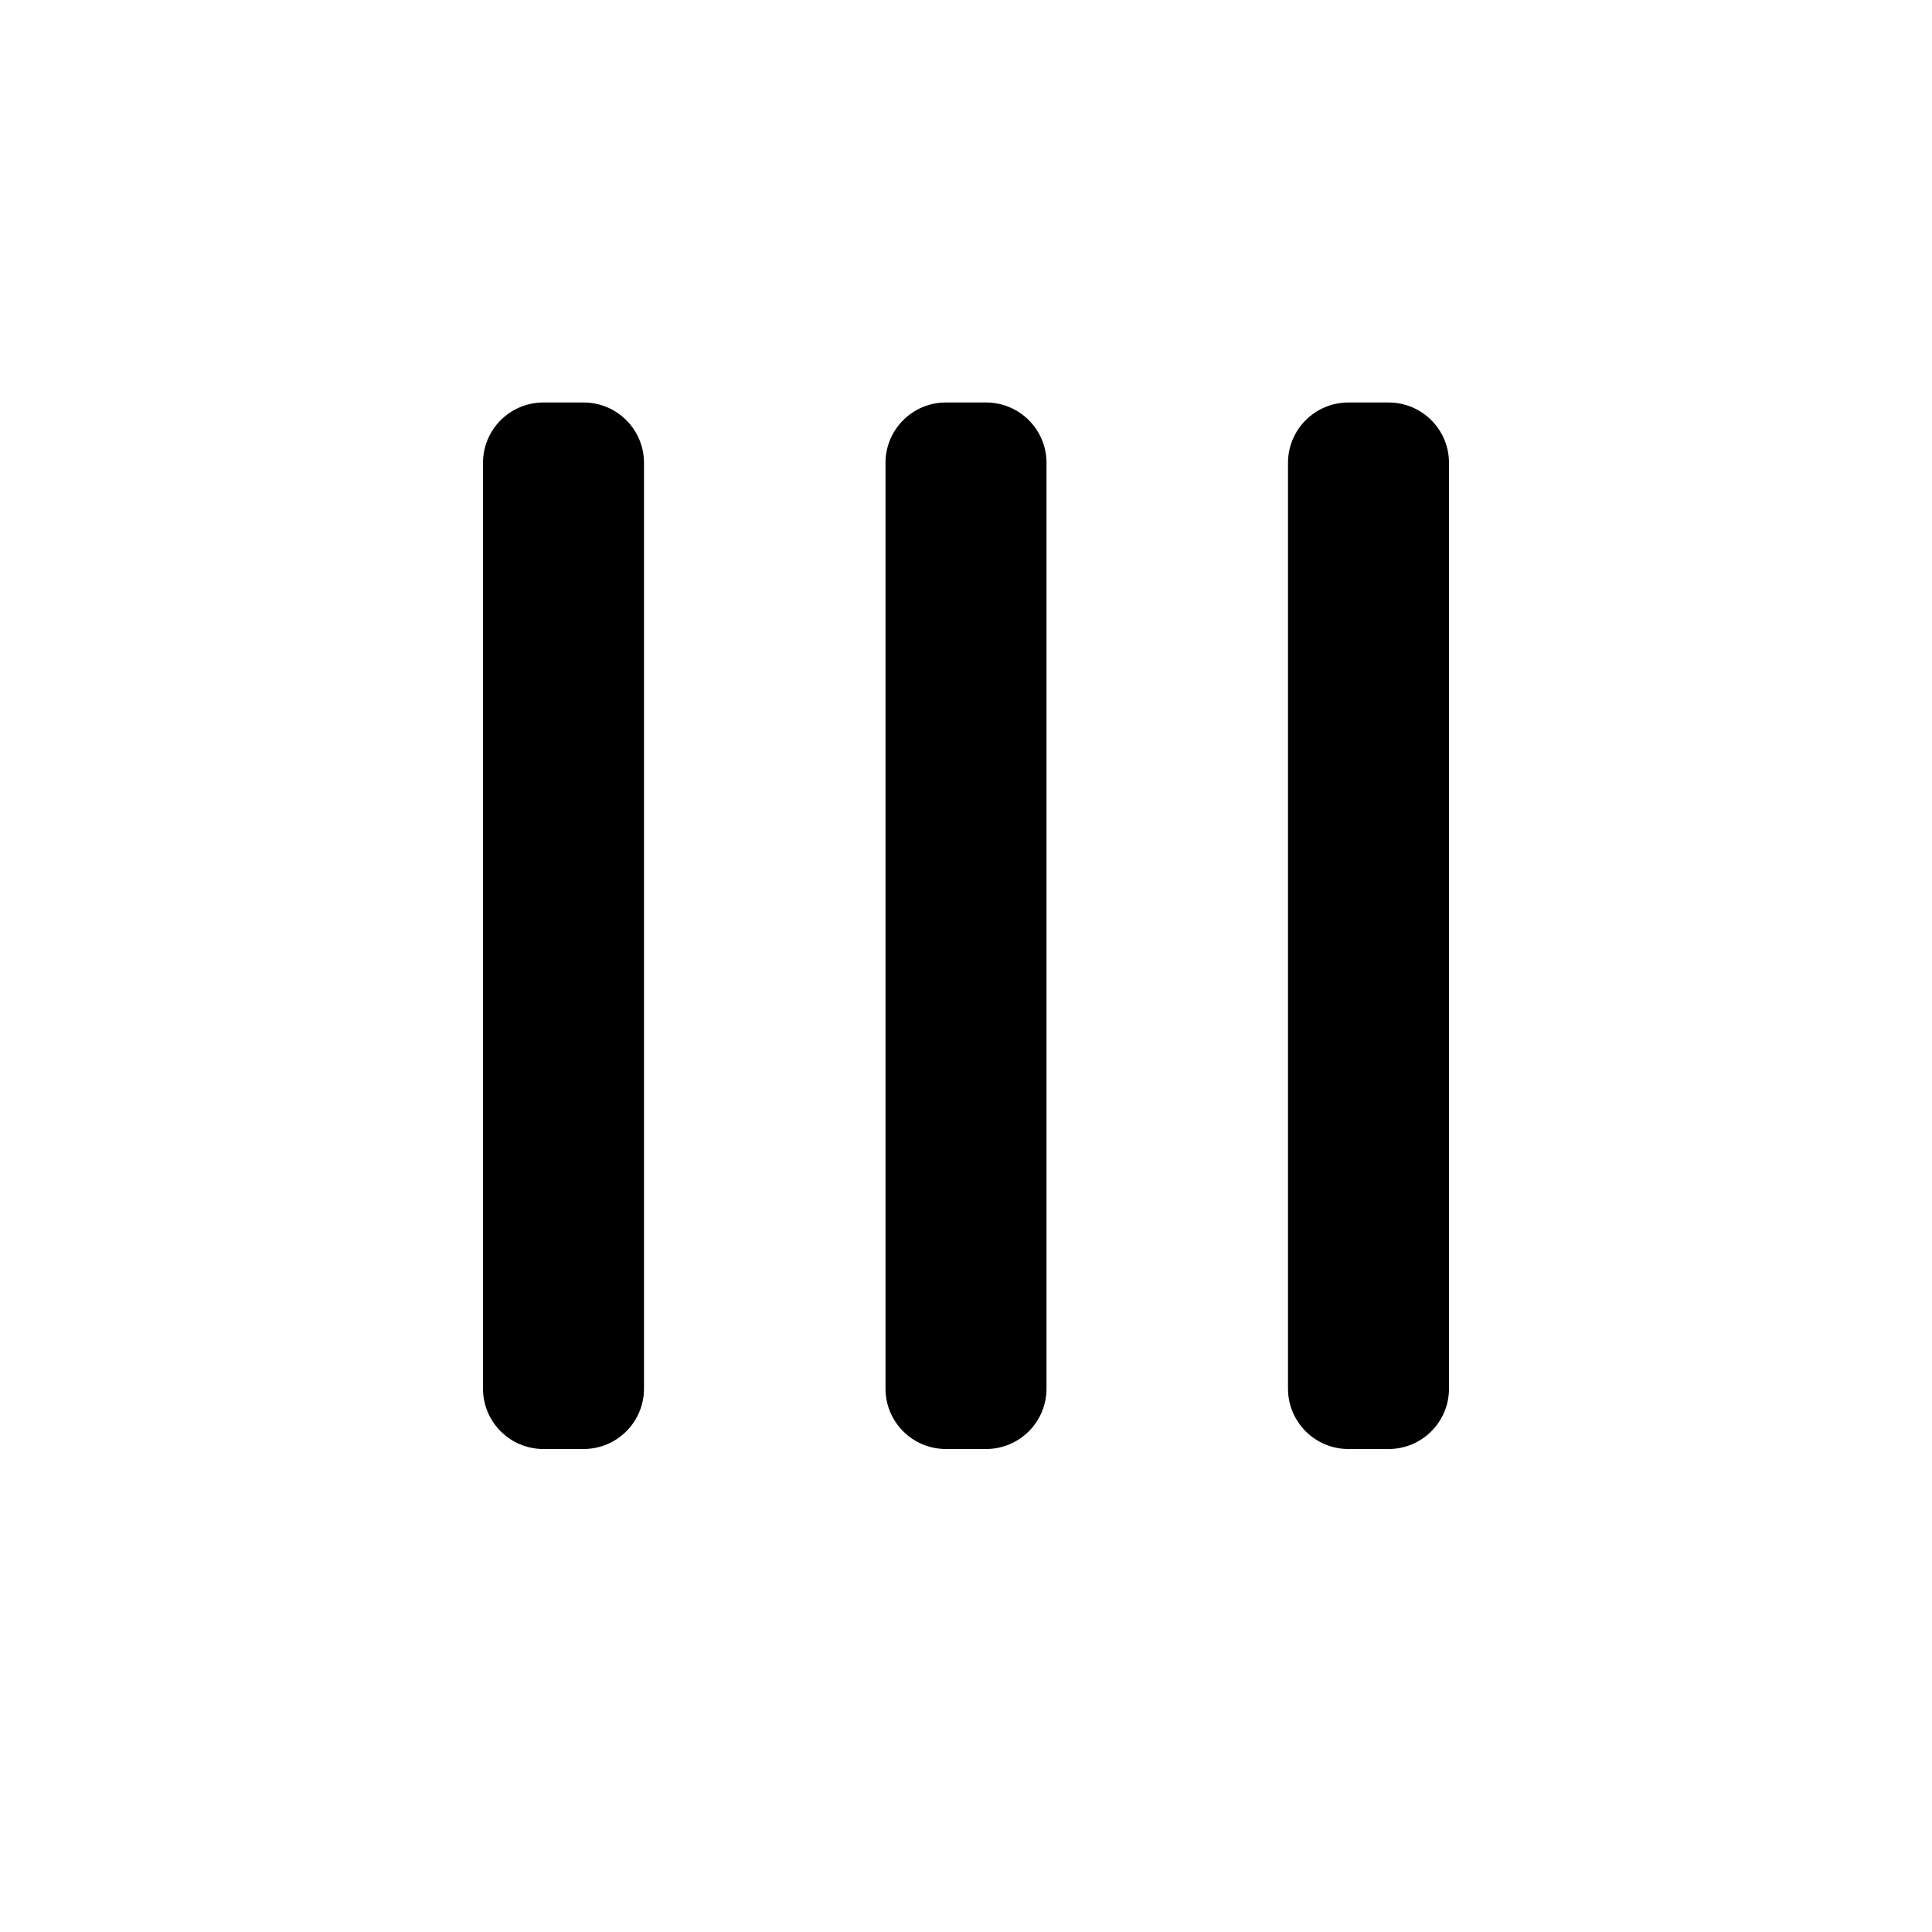
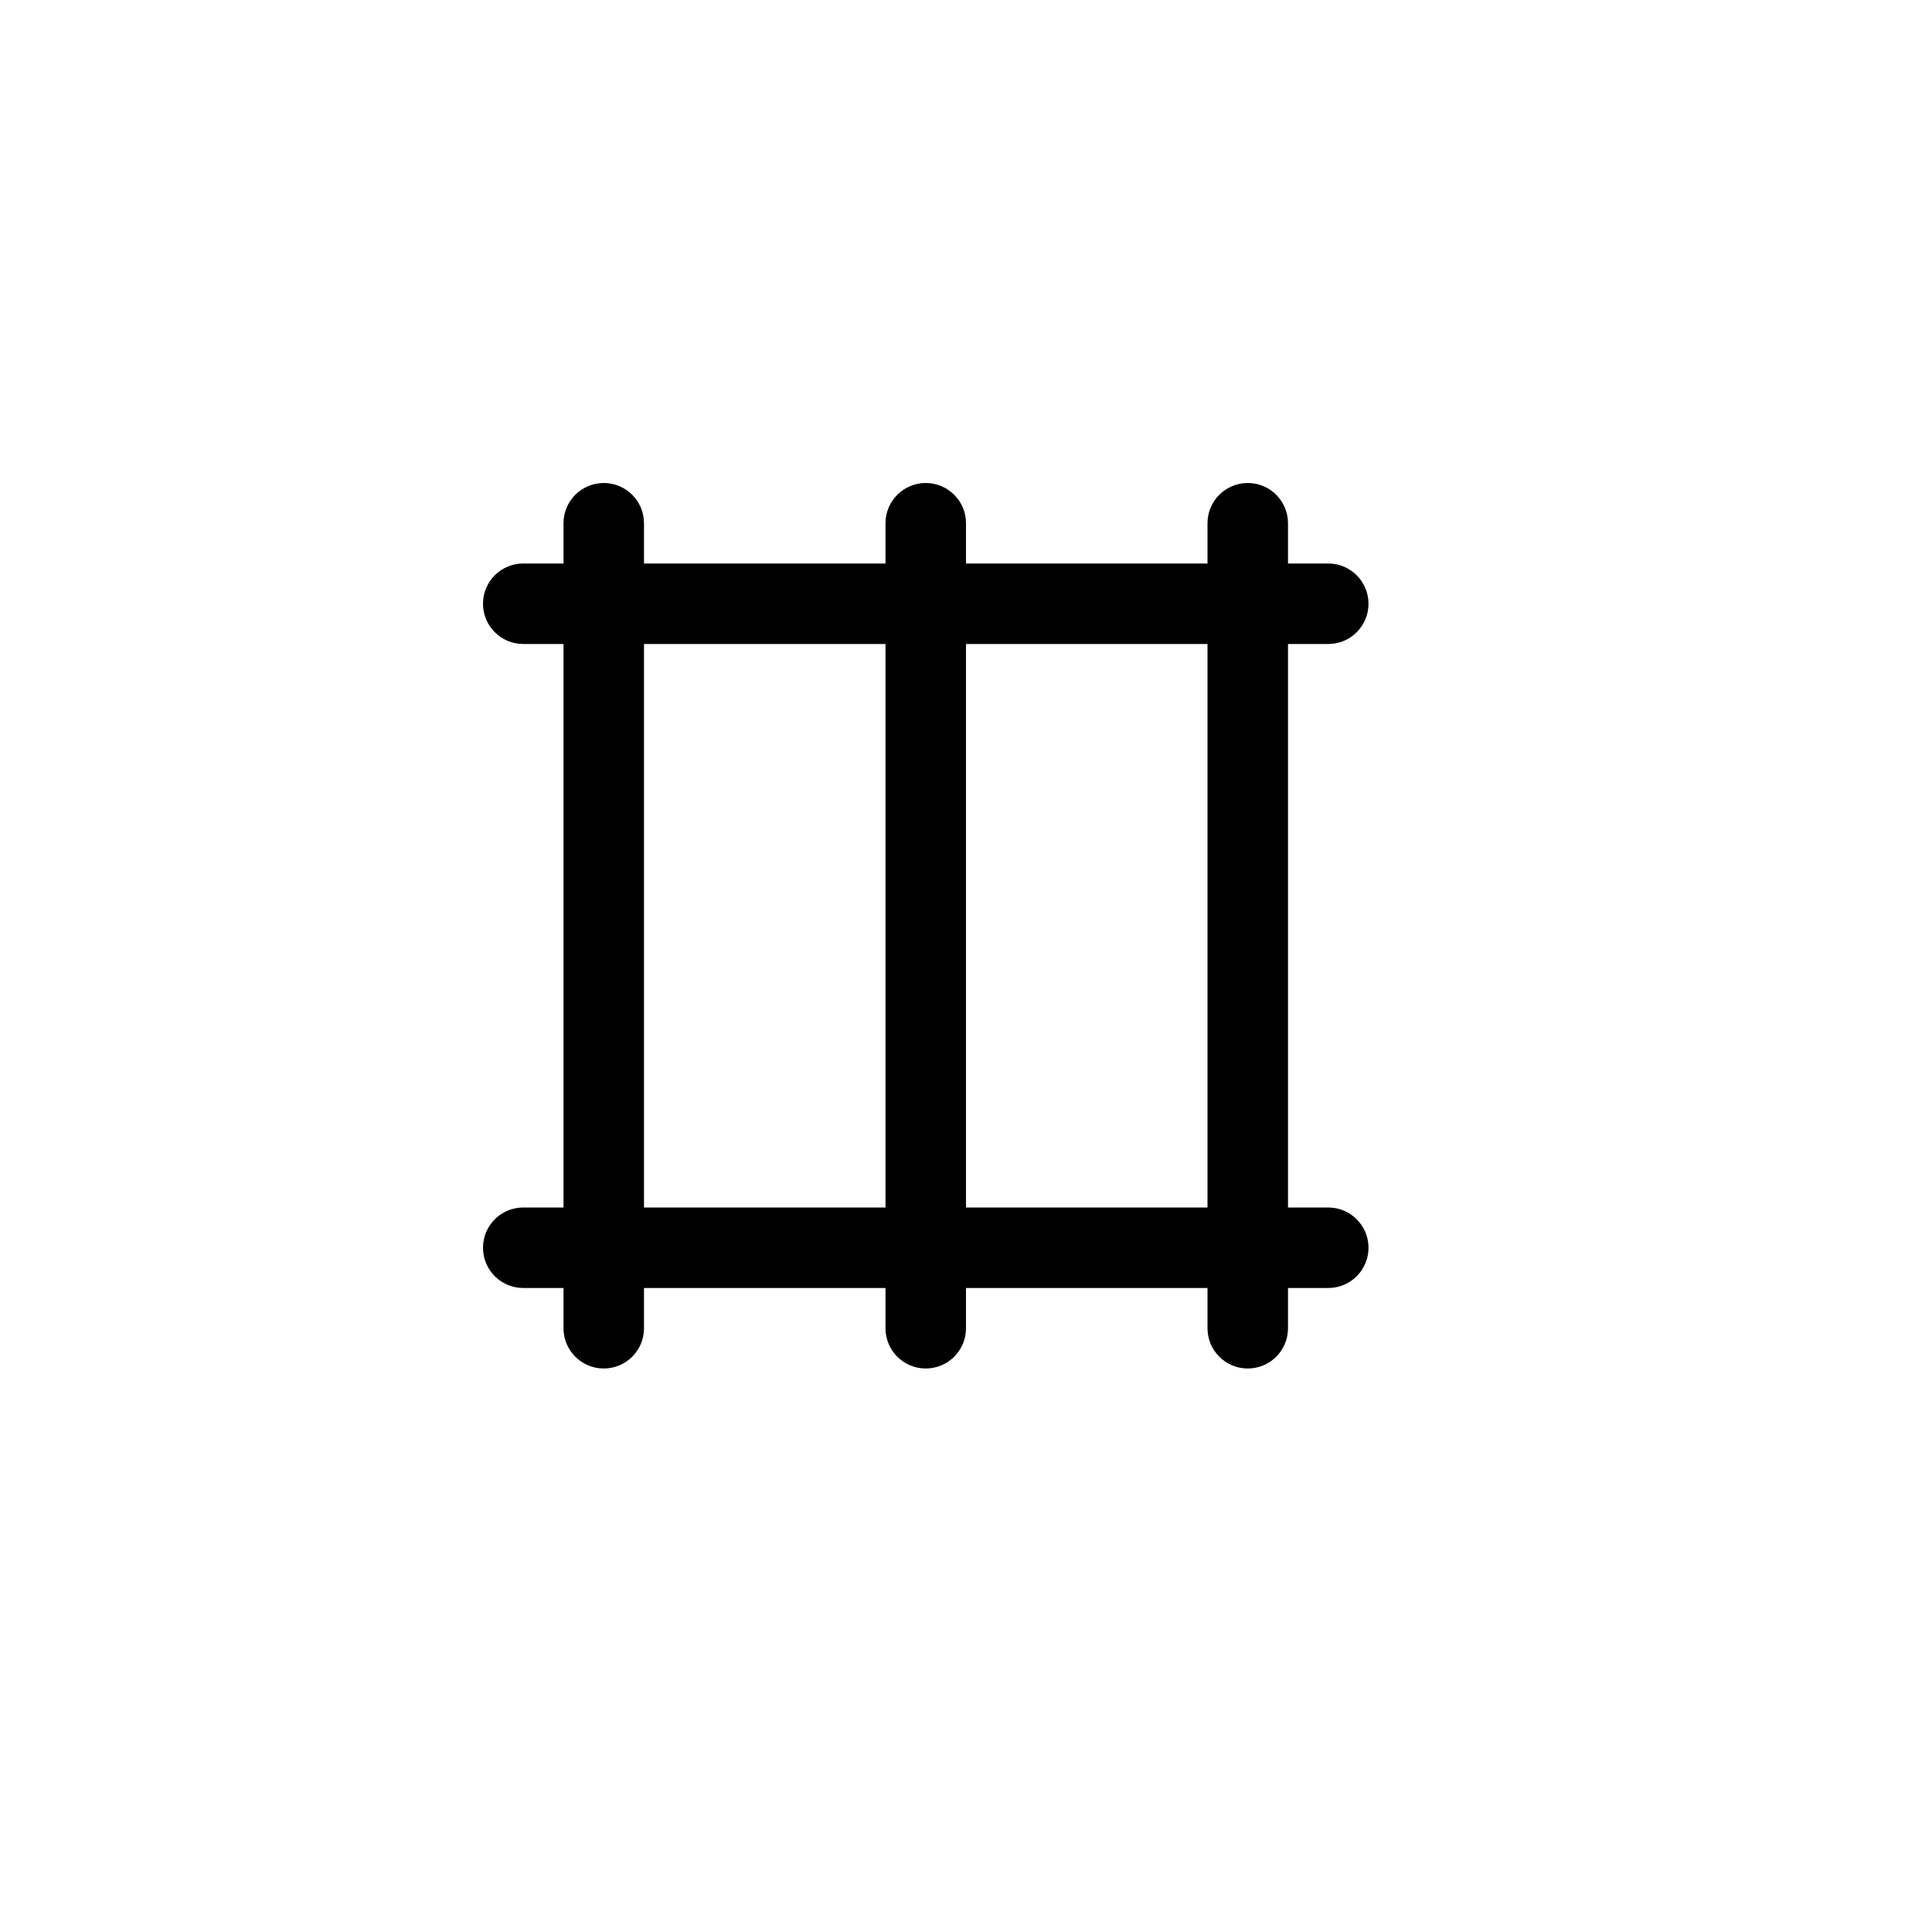
<svg xmlns="http://www.w3.org/2000/svg" width="24" height="24" fill="none" viewBox="0 0 24 24">
-   <path fill="#000" fill-rule="evenodd" d="M6.75 18a.75.75 0 0 1-.75-.75V5.75A.75.75 0 0 1 6.75 5h.5a.75.75 0 0 1 .75.75v11.5a.75.75 0 0 1-.75.75h-.5Zm5 0a.75.75 0 0 1-.75-.75V5.75a.75.75 0 0 1 .75-.75h.5a.75.75 0 0 1 .75.75v11.5a.75.75 0 0 1-.75.75h-.5Zm4.25-.75a.75.75 0 0 0 .75.75h.5a.75.75 0 0 0 .75-.75V5.75a.75.75 0 0 0-.75-.75h-.5a.75.75 0 0 0-.75.75v11.5Z" clip-rule="evenodd" />
+   <path fill="#000" fill-rule="evenodd" d="M7.5 6a.5.5 0 0 1 .5.5V7h3v-.5a.5.5 0 0 1 1 0V7h3v-.5a.5.5 0 0 1 1 0V7h.5a.5.5 0 0 1 0 1H16v7h.5a.5.5 0 0 1 0 1H16v.5a.5.5 0 0 1-1 0V16h-3v.5a.5.5 0 0 1-1 0V16H8v.5a.5.5 0 0 1-1 0V16h-.5a.5.5 0 0 1 0-1H7V8h-.5a.5.5 0 1 1 0-1H7v-.5a.5.5 0 0 1 .5-.5Zm.5 9h3V8H8v7Zm4 0h3V8h-3v7Z" clip-rule="evenodd" />
</svg>
